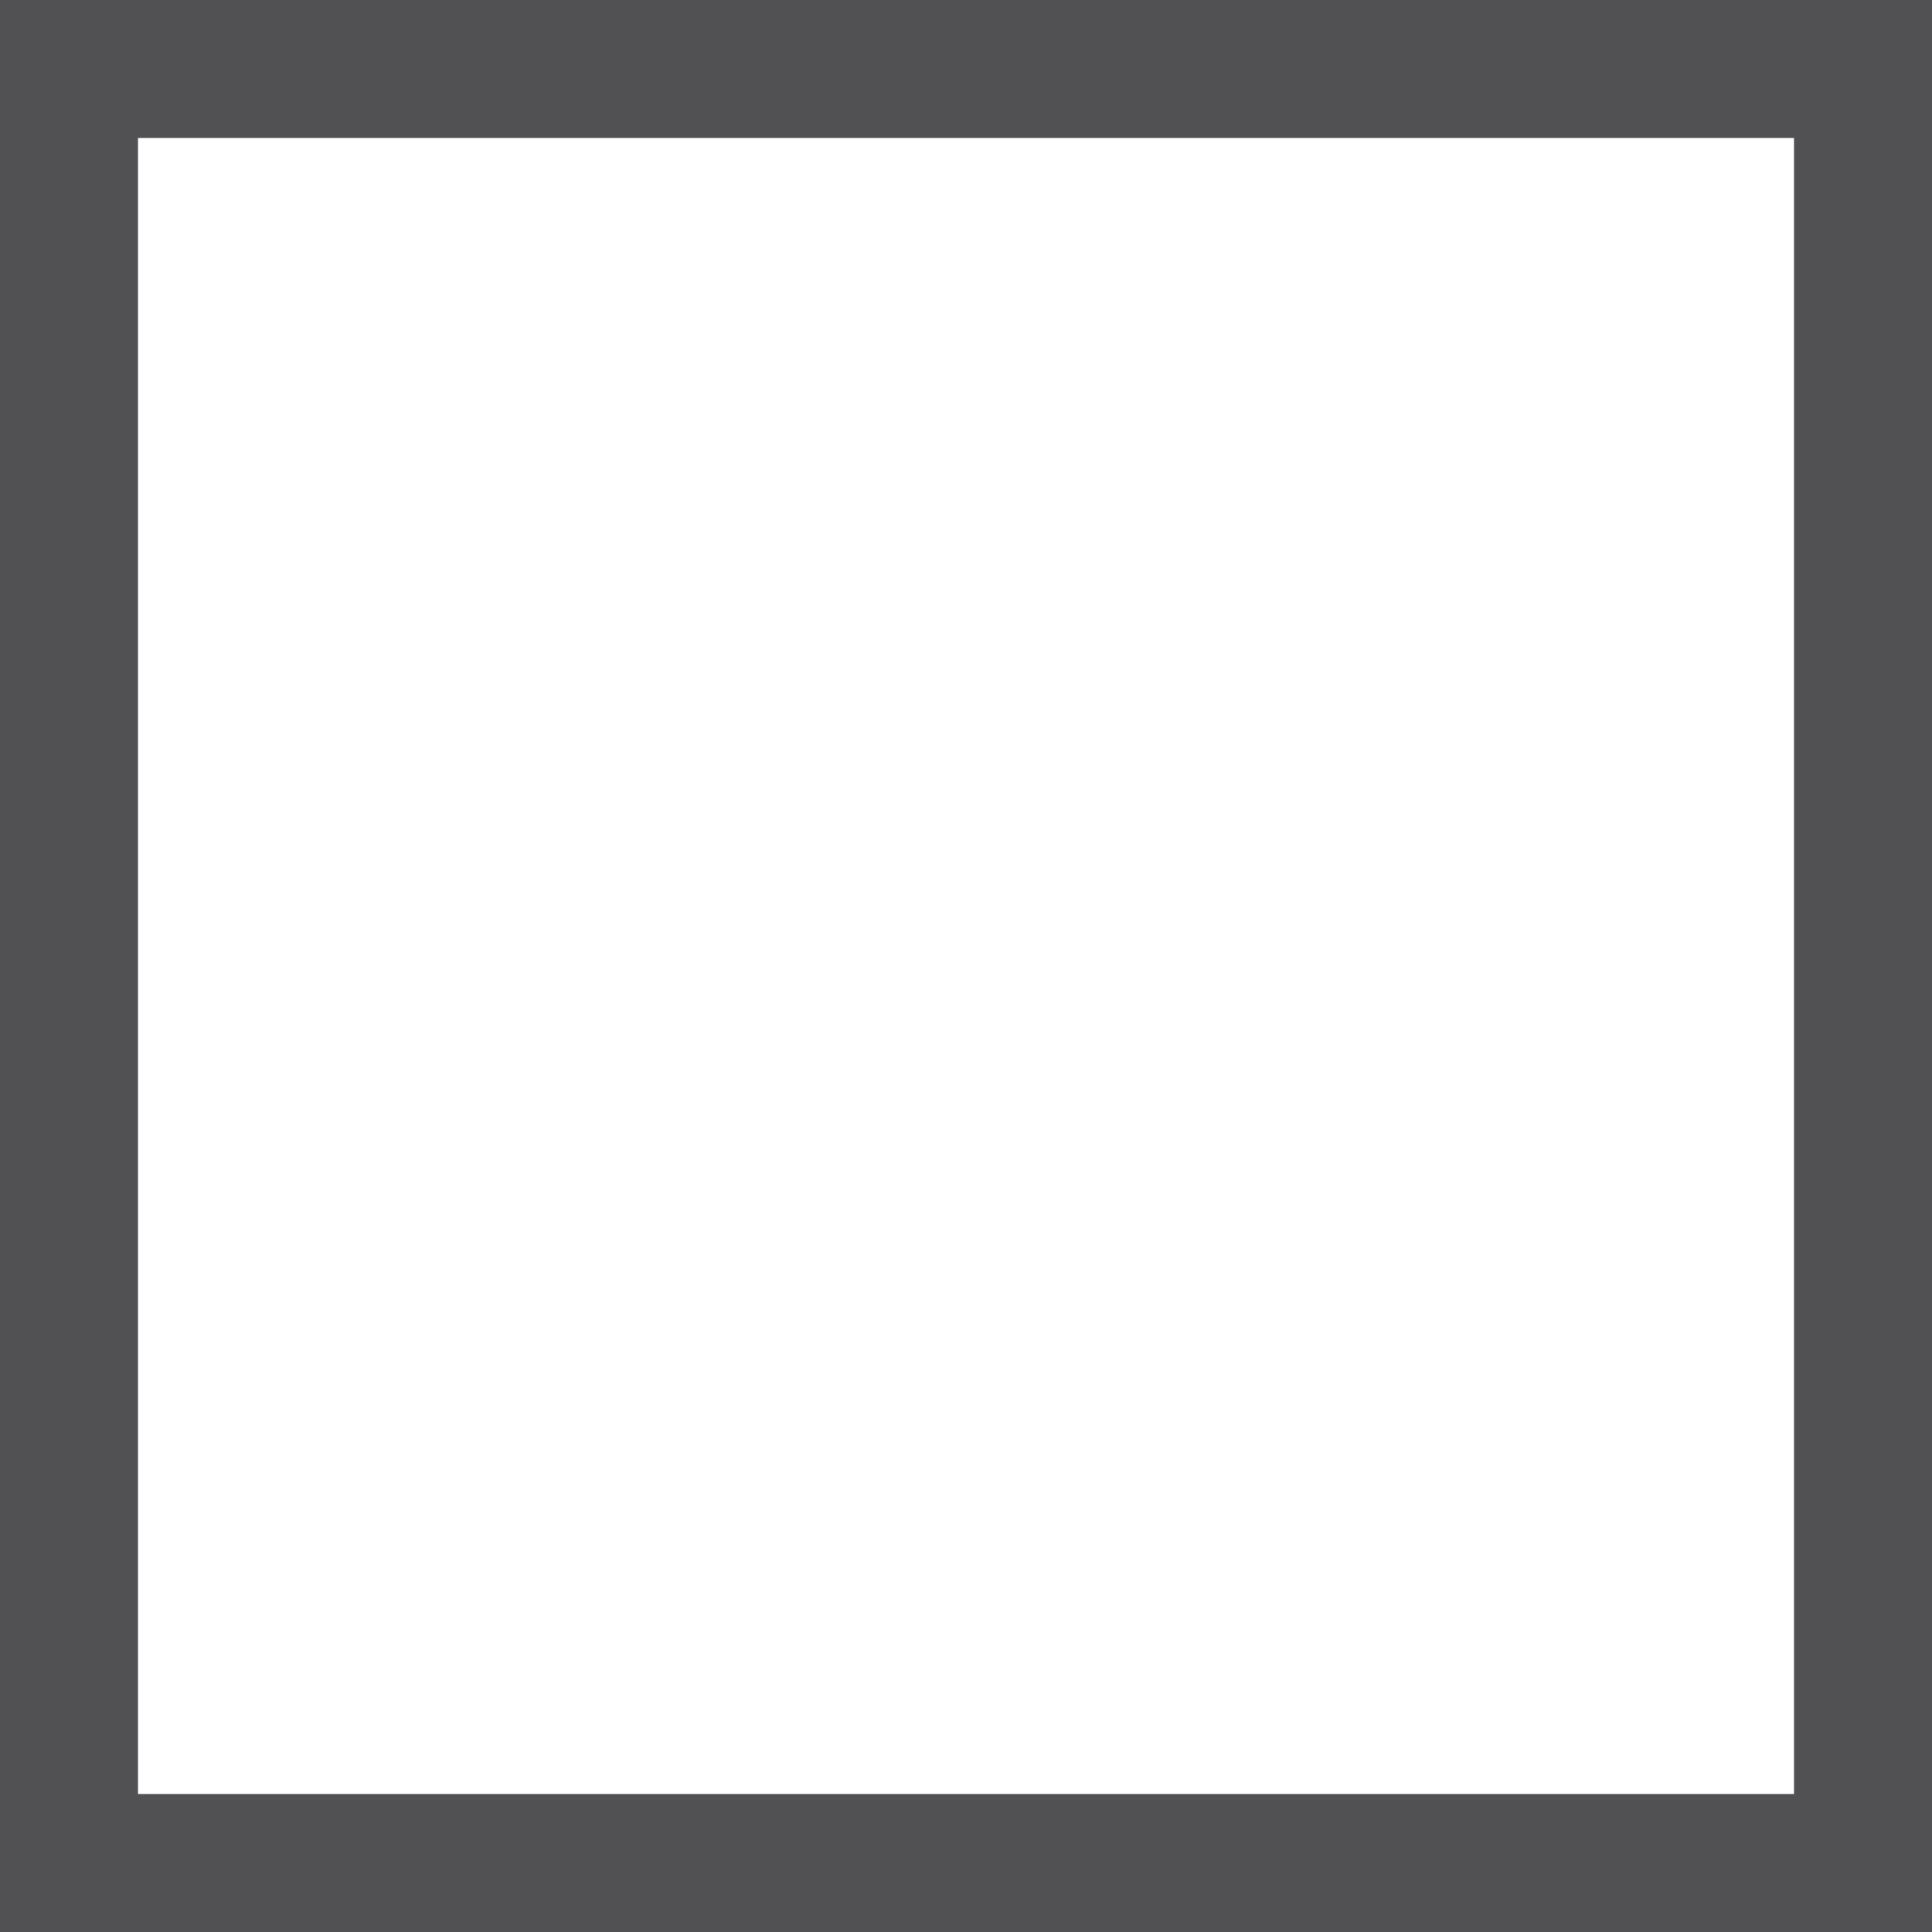
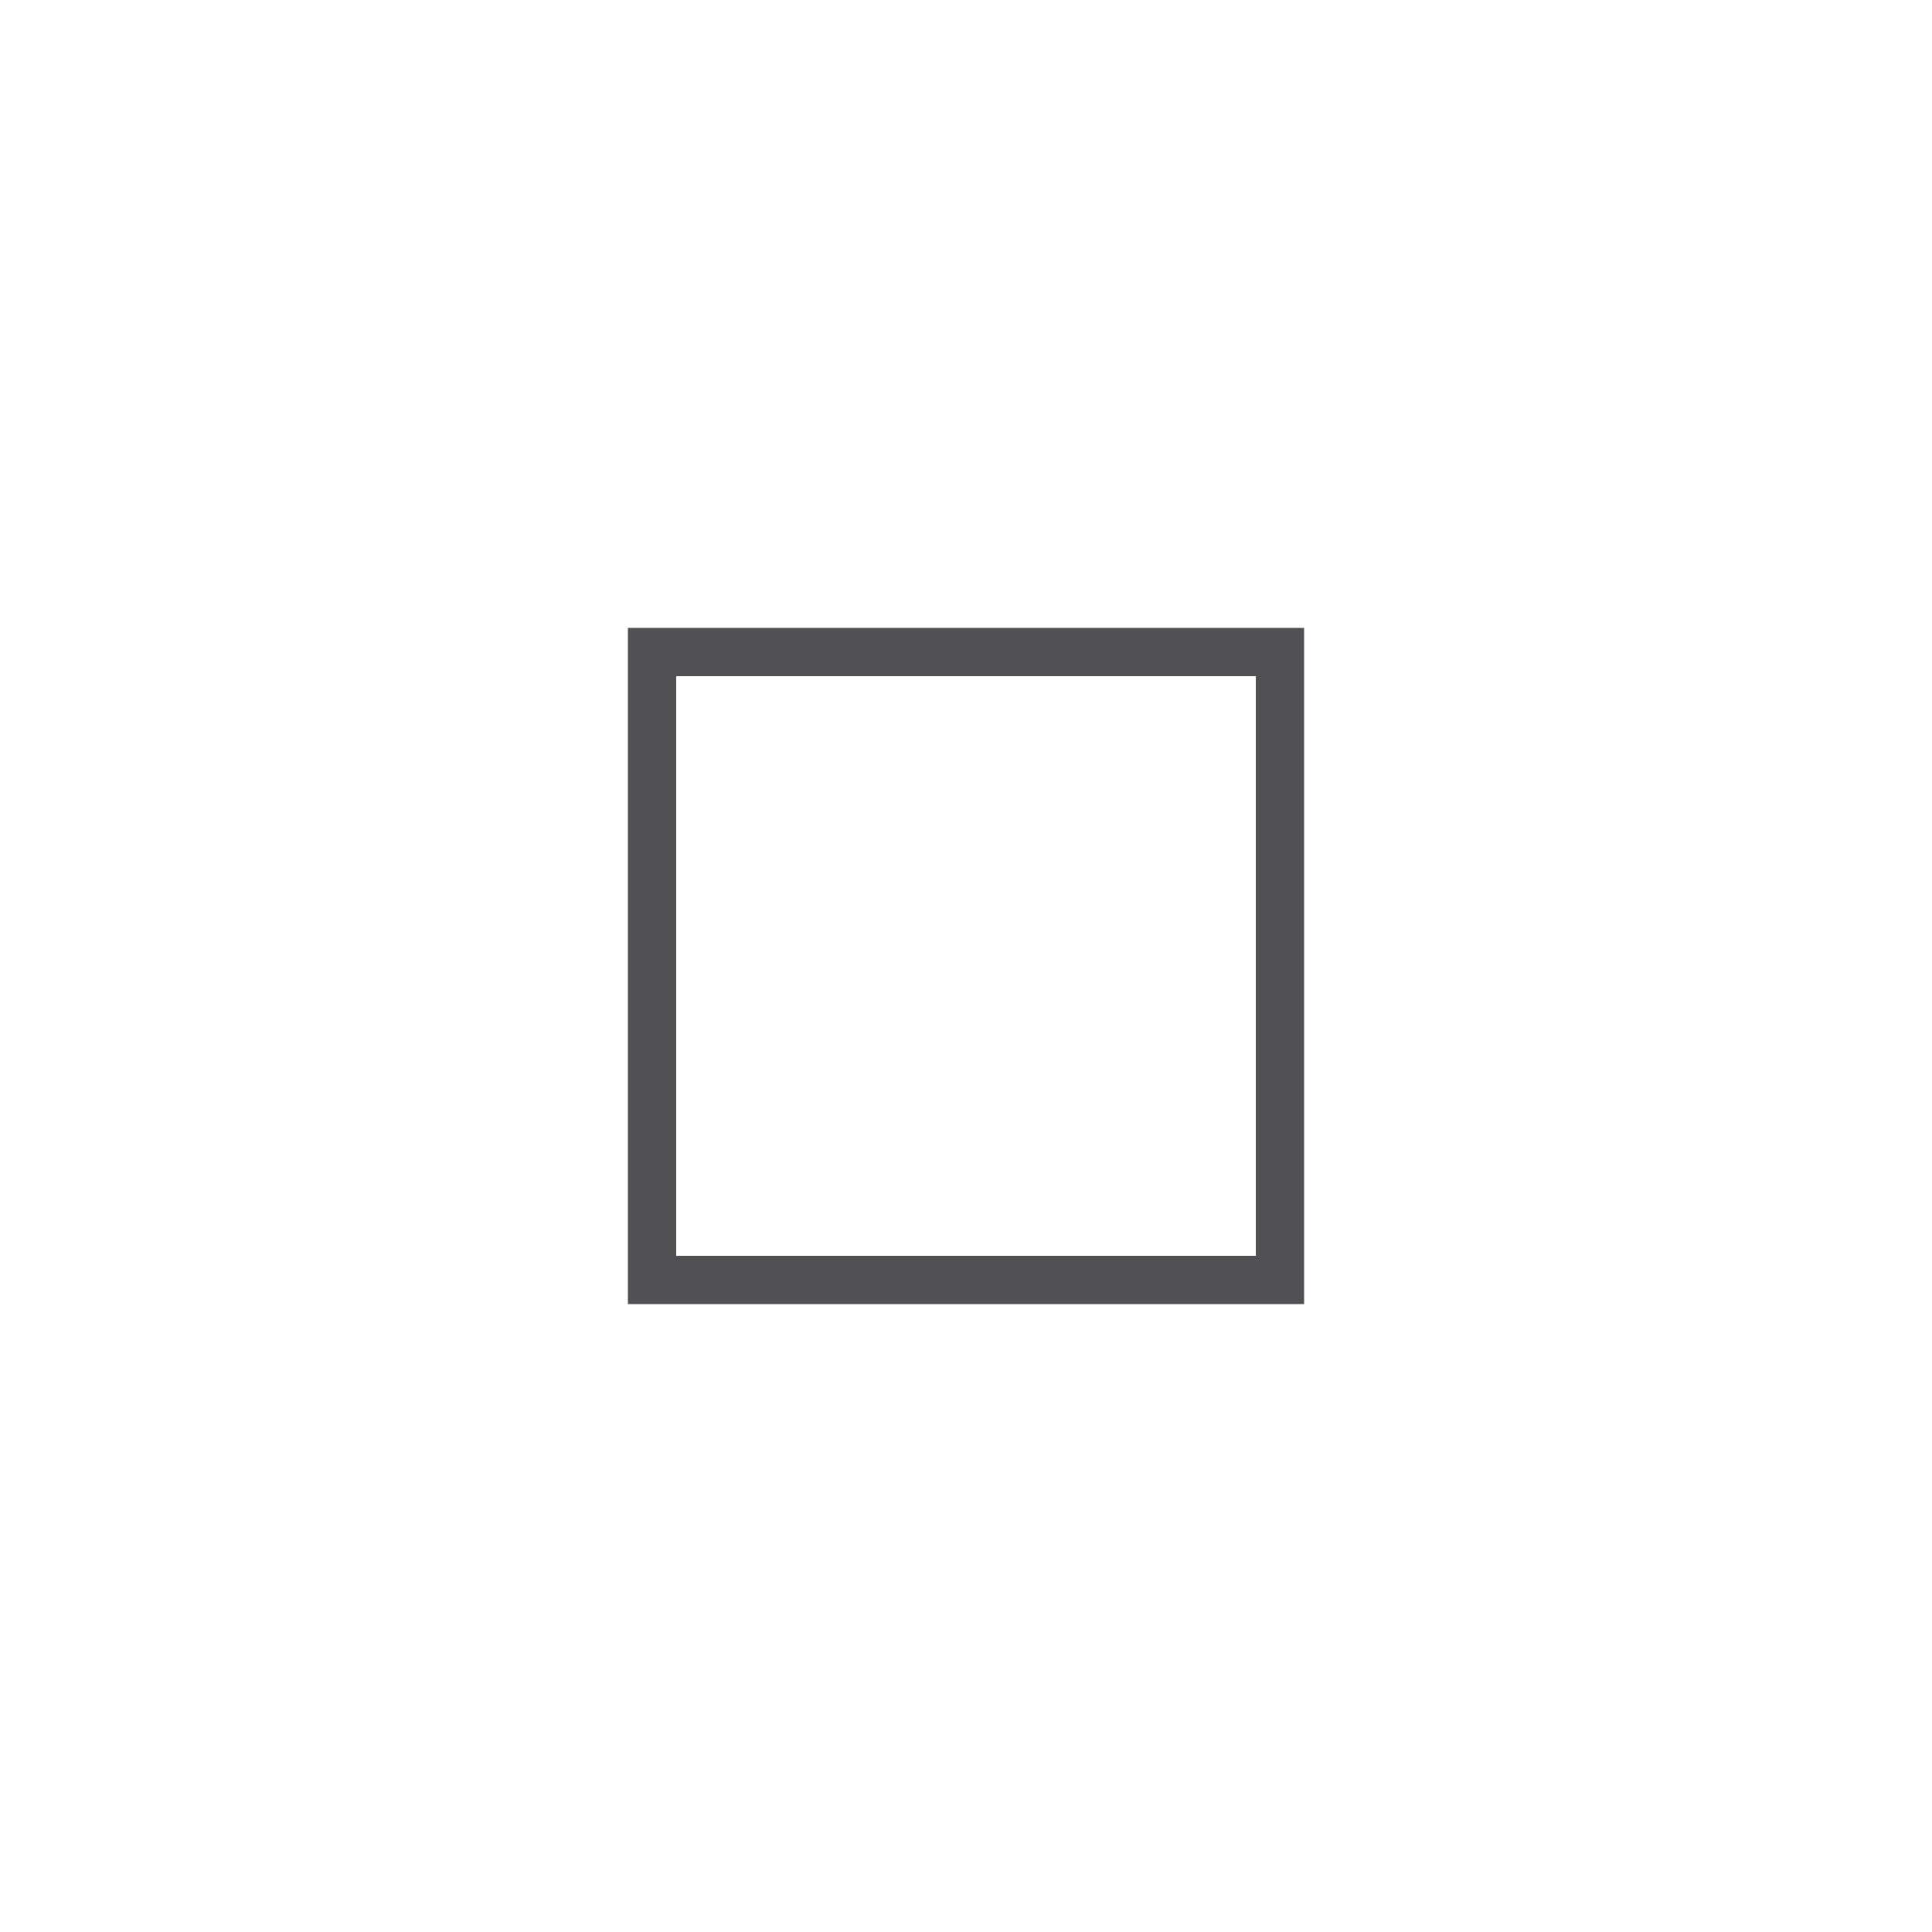
- <svg xmlns="http://www.w3.org/2000/svg" width="14px" height="14px" viewBox="0 0 14 14" version="1.1">
-   <g id="Wireframes-v1" stroke="none" stroke-width="1" fill="none" fill-rule="evenodd">
-     <g id="data-visualization" transform="translate(-512, -342)" stroke="#515154">
-       <g id="Group" transform="translate(36, 23)">
-         <rect id="Rectangle" x="476.5" y="319.5" width="13" height="13" />
+ <svg xmlns="http://www.w3.org/2000/svg" id="Layer_1" data-name="Layer 1" viewBox="0 0 40 40">
+   <g id="Wireframes-v1">
+     <g id="data-visualization">
+       <g id="Group">
+         <rect id="Rectangle" x="13.5" y="13.5" width="13" height="13" style="fill: none;stroke: #515154" />
      </g>
    </g>
  </g>
</svg>
